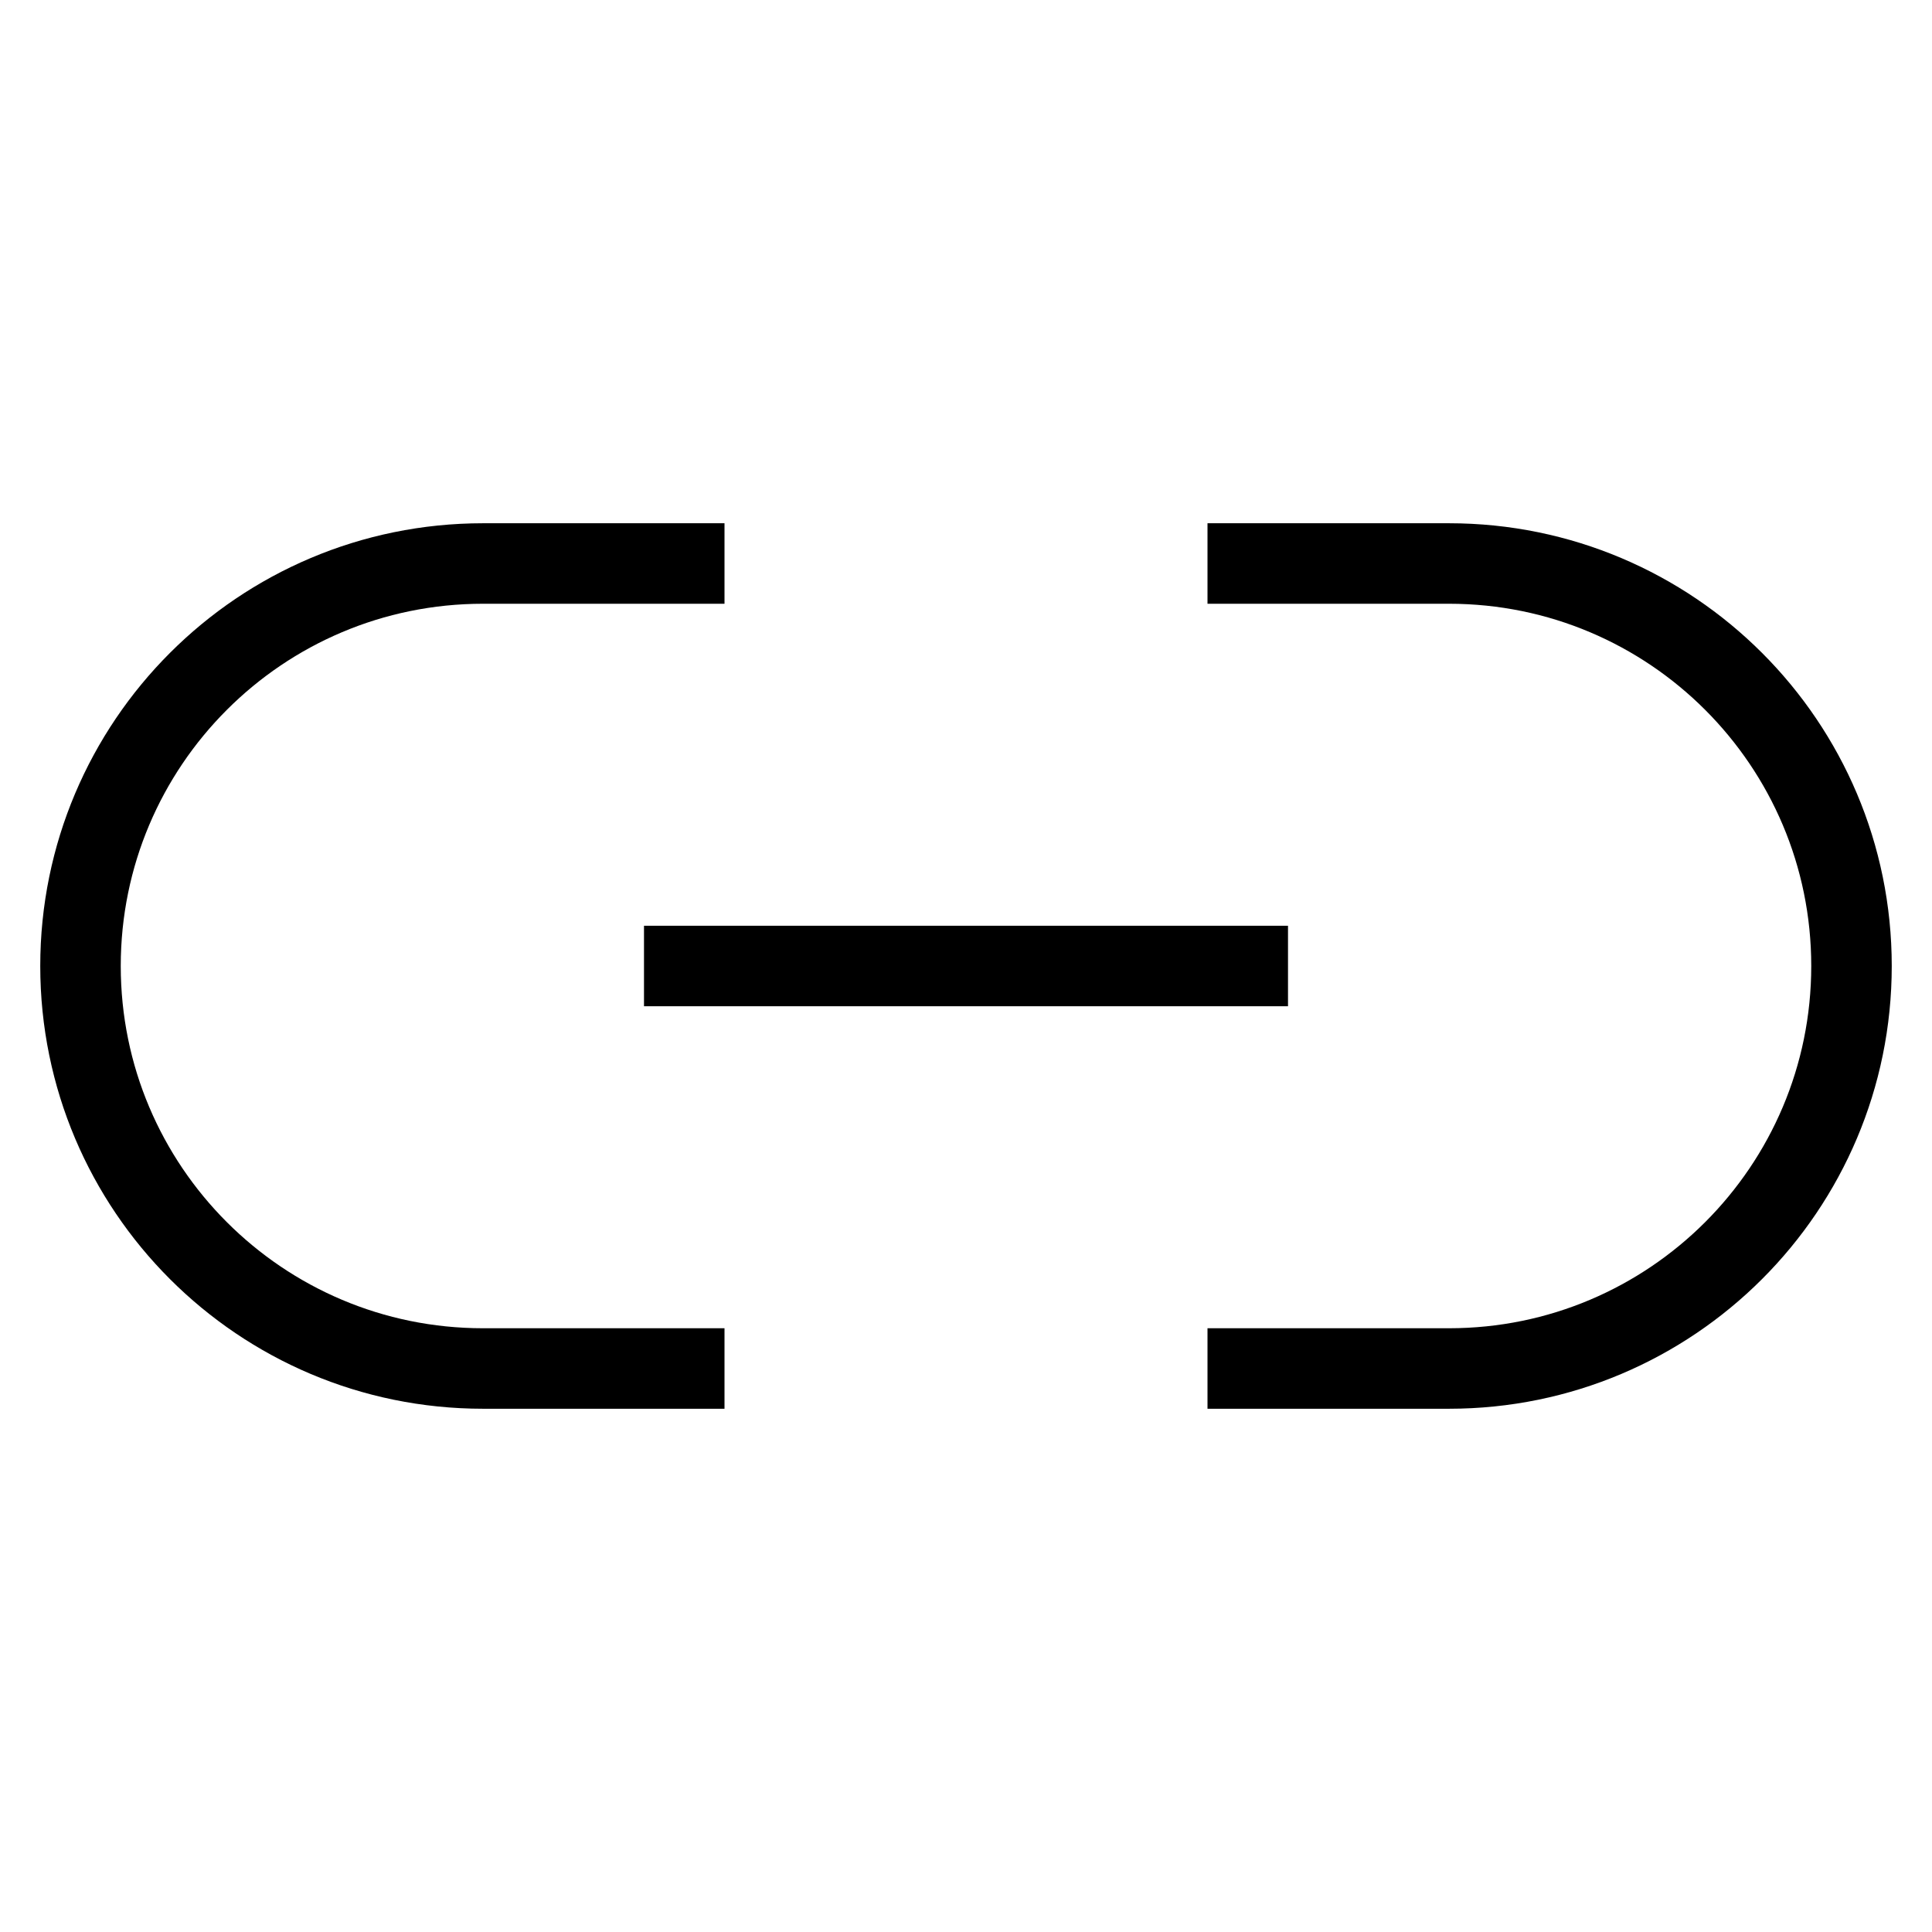
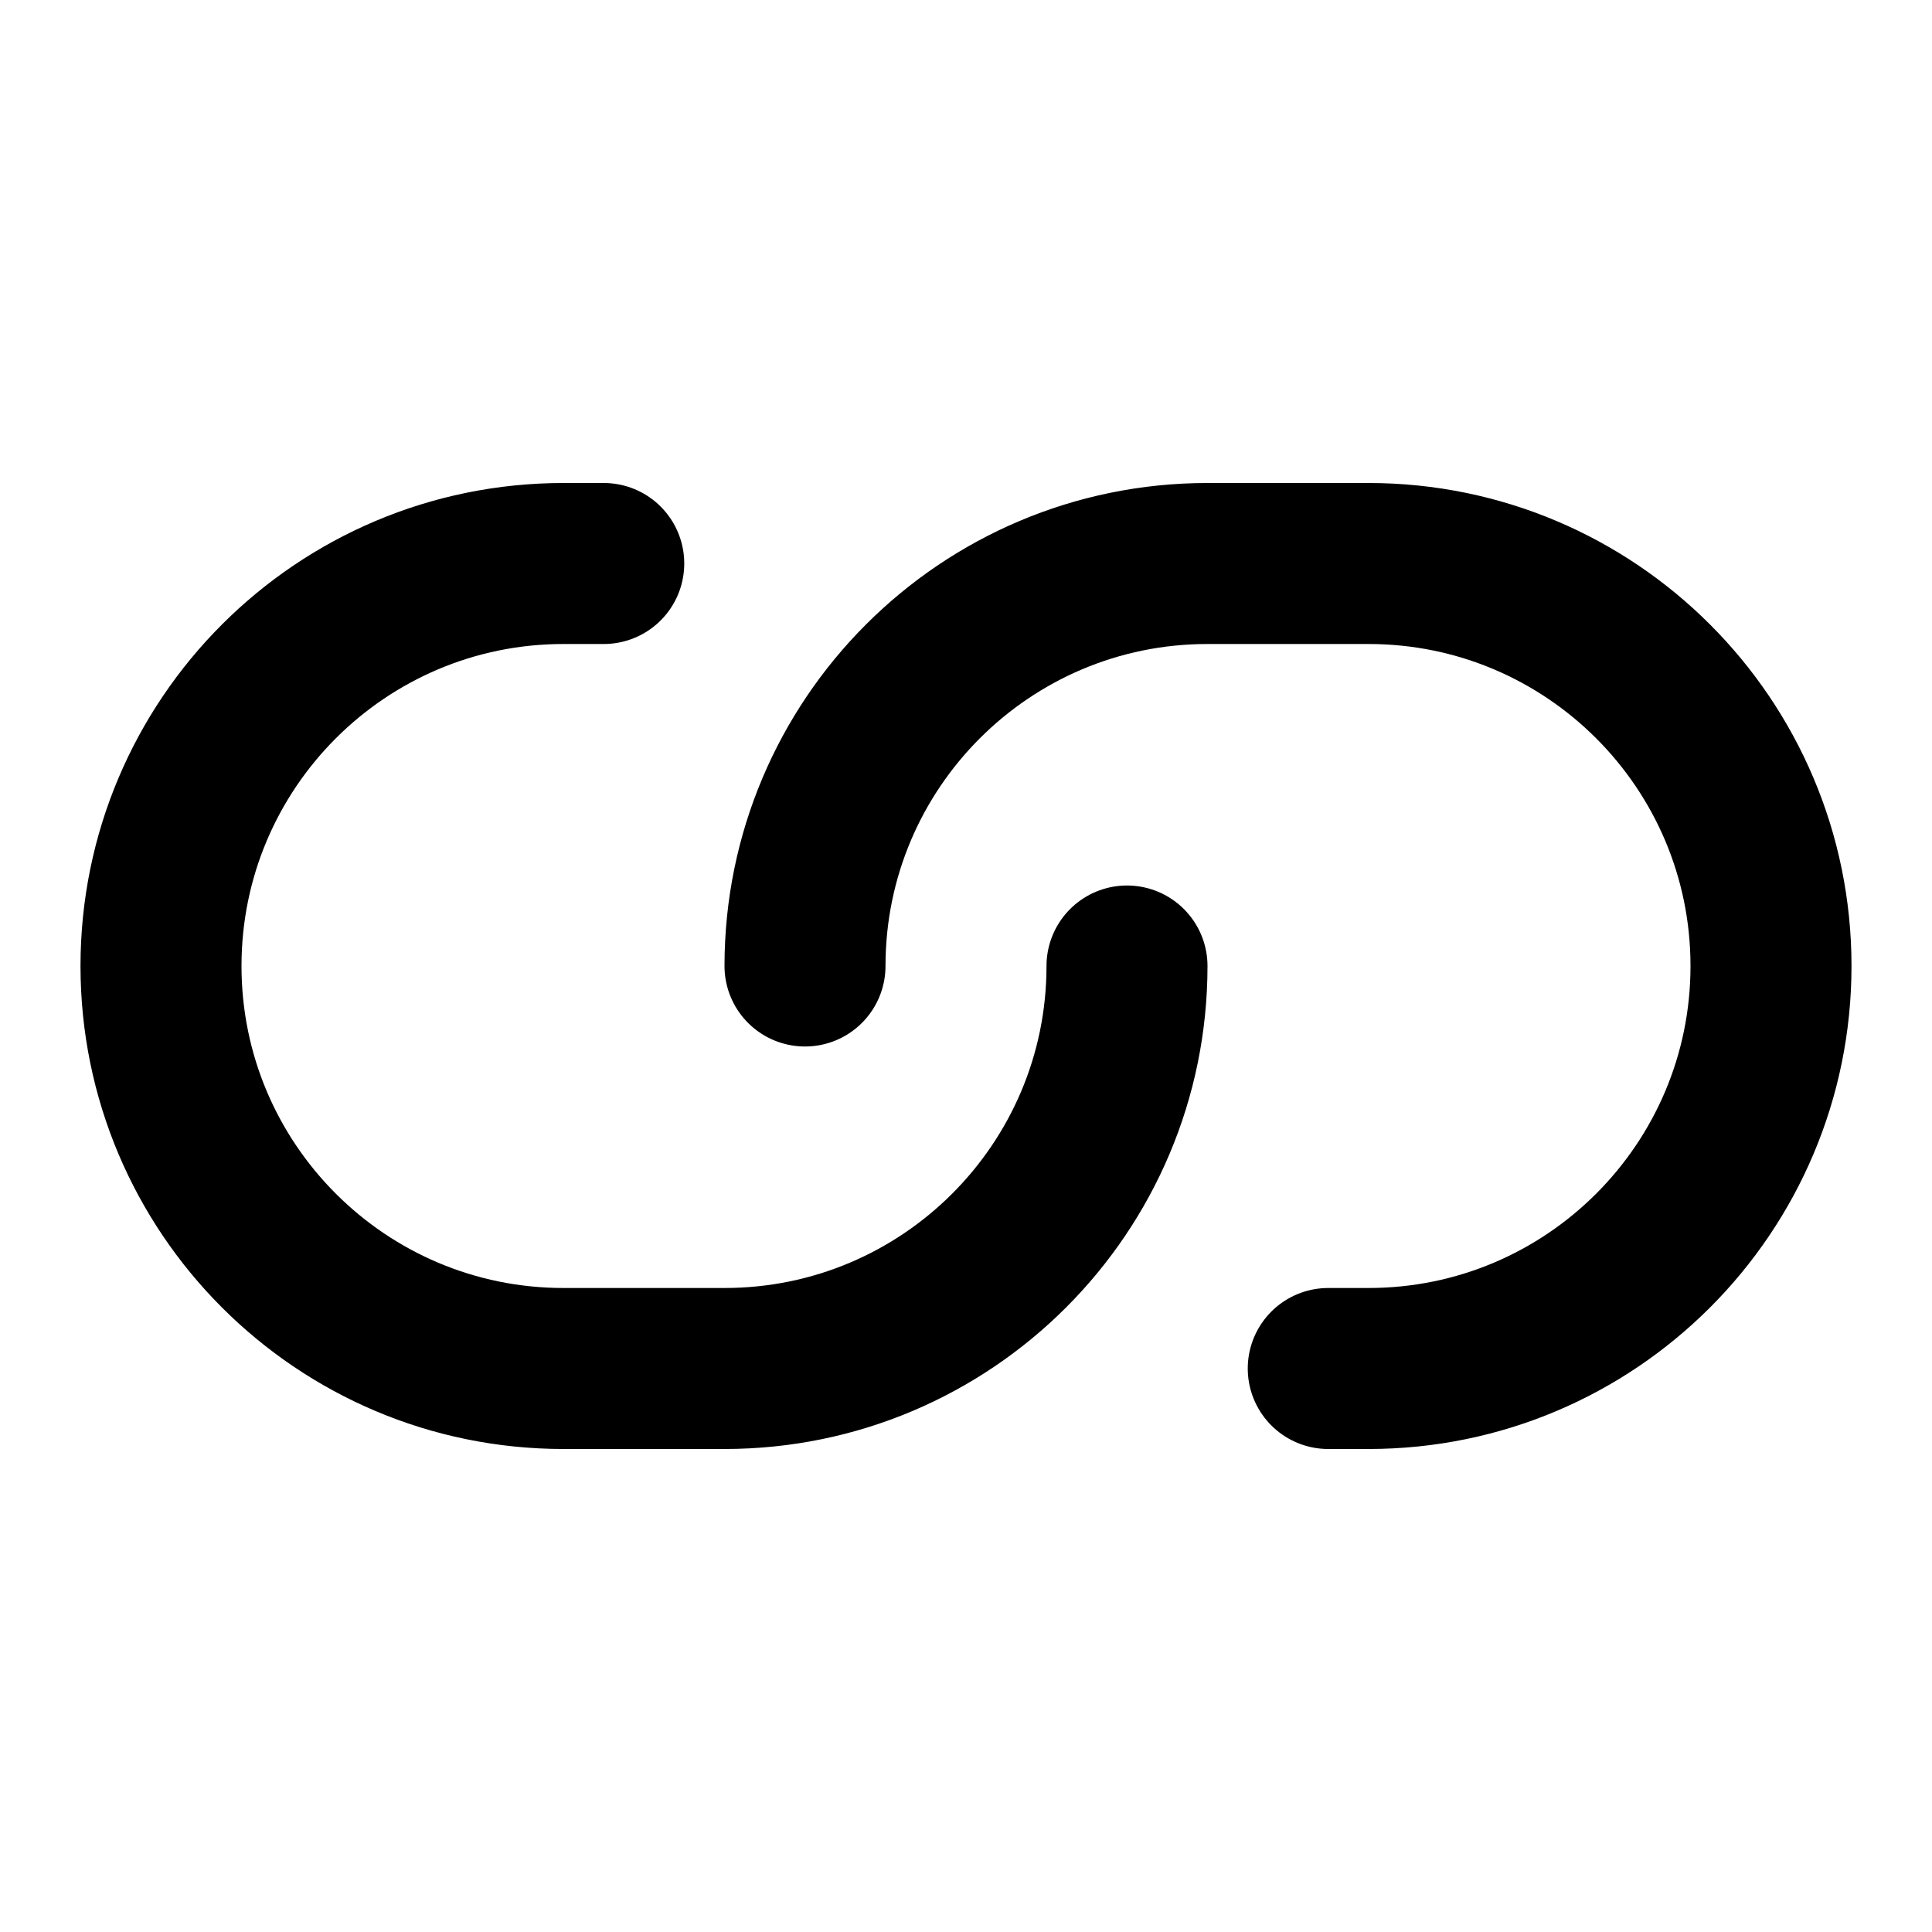
- <svg xmlns="http://www.w3.org/2000/svg" fill="none" shapeRendering="geometricPrecision" stroke="currentColor" strokeLinecap="round" strokeLinejoin="round" strokeWidth="1.5" viewBox="0 0 24 24" width="24" height="24" version="1.1" id="svg6">
-   <defs id="defs10" />
-   <path d="M15 7h3a5 5 0 015 5 5 5 0 01-5 5h-3m-6 0H6a5 5 0 01-5-5 5 5 0 015-5h3" id="path2" />
-   <path d="M8 12h8" id="path4" />
+ <svg xmlns="http://www.w3.org/2000/svg" width="800px" height="800px" viewBox="0 0 24 24" fill="none">
+   <path d="M14 12C14 14.761 11.761 17 9 17H7C4.239 17 2 14.761 2 12C2 9.239 4.239 7 7 7H7.5M10 12C10 9.239 12.239 7 15 7H17C19.761 7 22 9.239 22 12C22 14.761 19.761 17 17 17H16.5" stroke="#000000" stroke-width="2" stroke-linecap="round" />
</svg>
